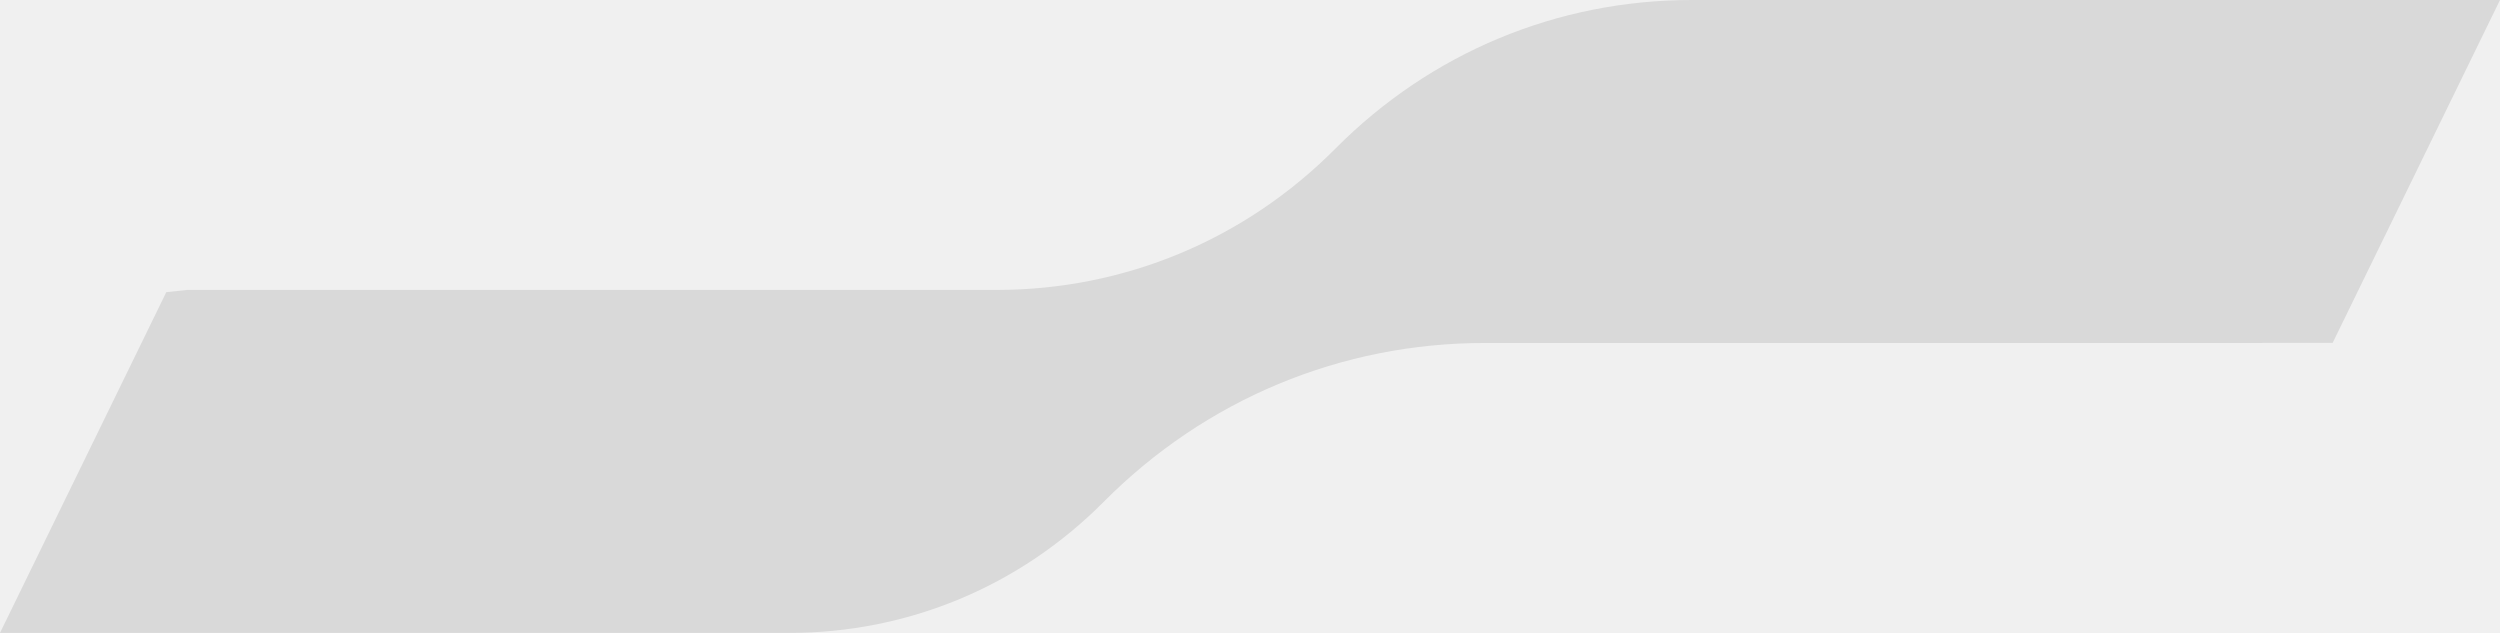
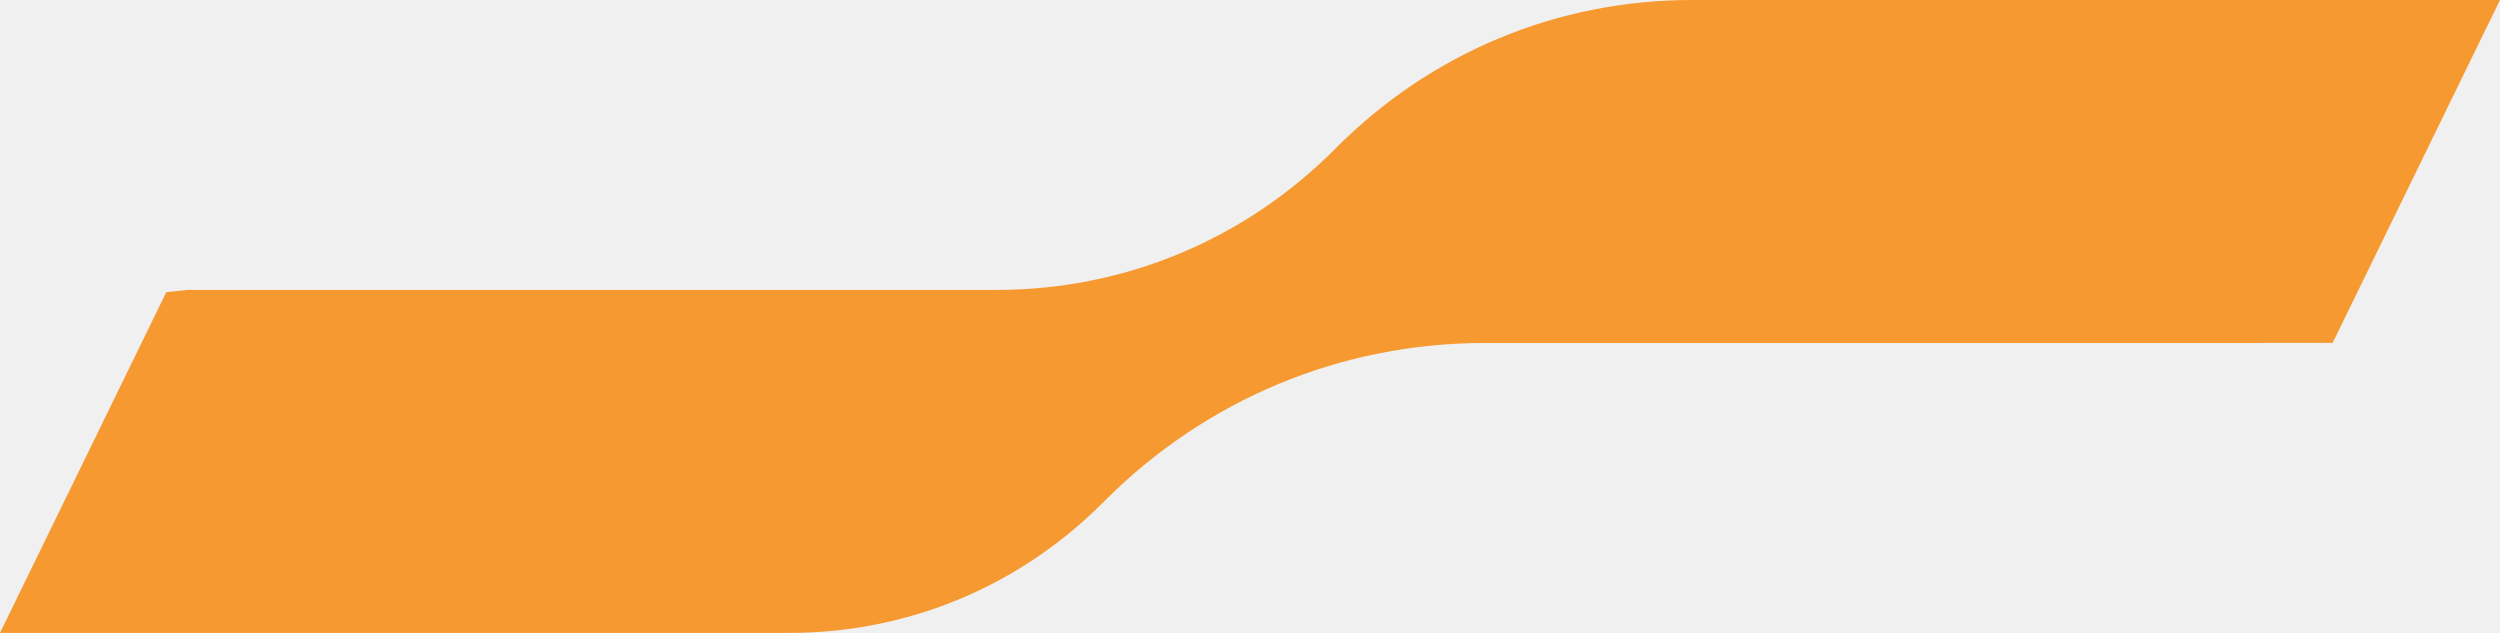
- <svg xmlns="http://www.w3.org/2000/svg" width="79" height="20" viewBox="0 0 79 20" fill="none">
+ <svg xmlns="http://www.w3.org/2000/svg" width="79" height="20" viewBox="0 0 79 20" fill="#F69930">
  <g clip-path="url(#clip0_38_799)">
-     <path d="M79 0L73.712 10.834H71.487V10.838H46.922C42.371 10.838 38.093 12.621 34.874 15.861C32.222 18.529 28.696 20 24.945 20H0L5.255 9.232L5.91 9.162H31.484C35.533 9.162 39.338 7.575 42.201 4.694C45.208 1.667 49.207 0 53.461 0H79Z" fill="#D9D9D9" />
+     <path d="M79 0L73.712 10.834H71.487V10.838H46.922C42.371 10.838 38.093 12.621 34.874 15.861C32.222 18.529 28.696 20 24.945 20H0L5.255 9.232L5.91 9.162H31.484C35.533 9.162 39.338 7.575 42.201 4.694C45.208 1.667 49.207 0 53.461 0H79Z" fill="#F69930" />
  </g>
  <defs>
    <clipPath id="clip0_38_799">
-       <rect width="79" height="20" fill="white" />
+       <rect width="79" height="20" fill="#F69930" />
    </clipPath>
  </defs>
</svg>
